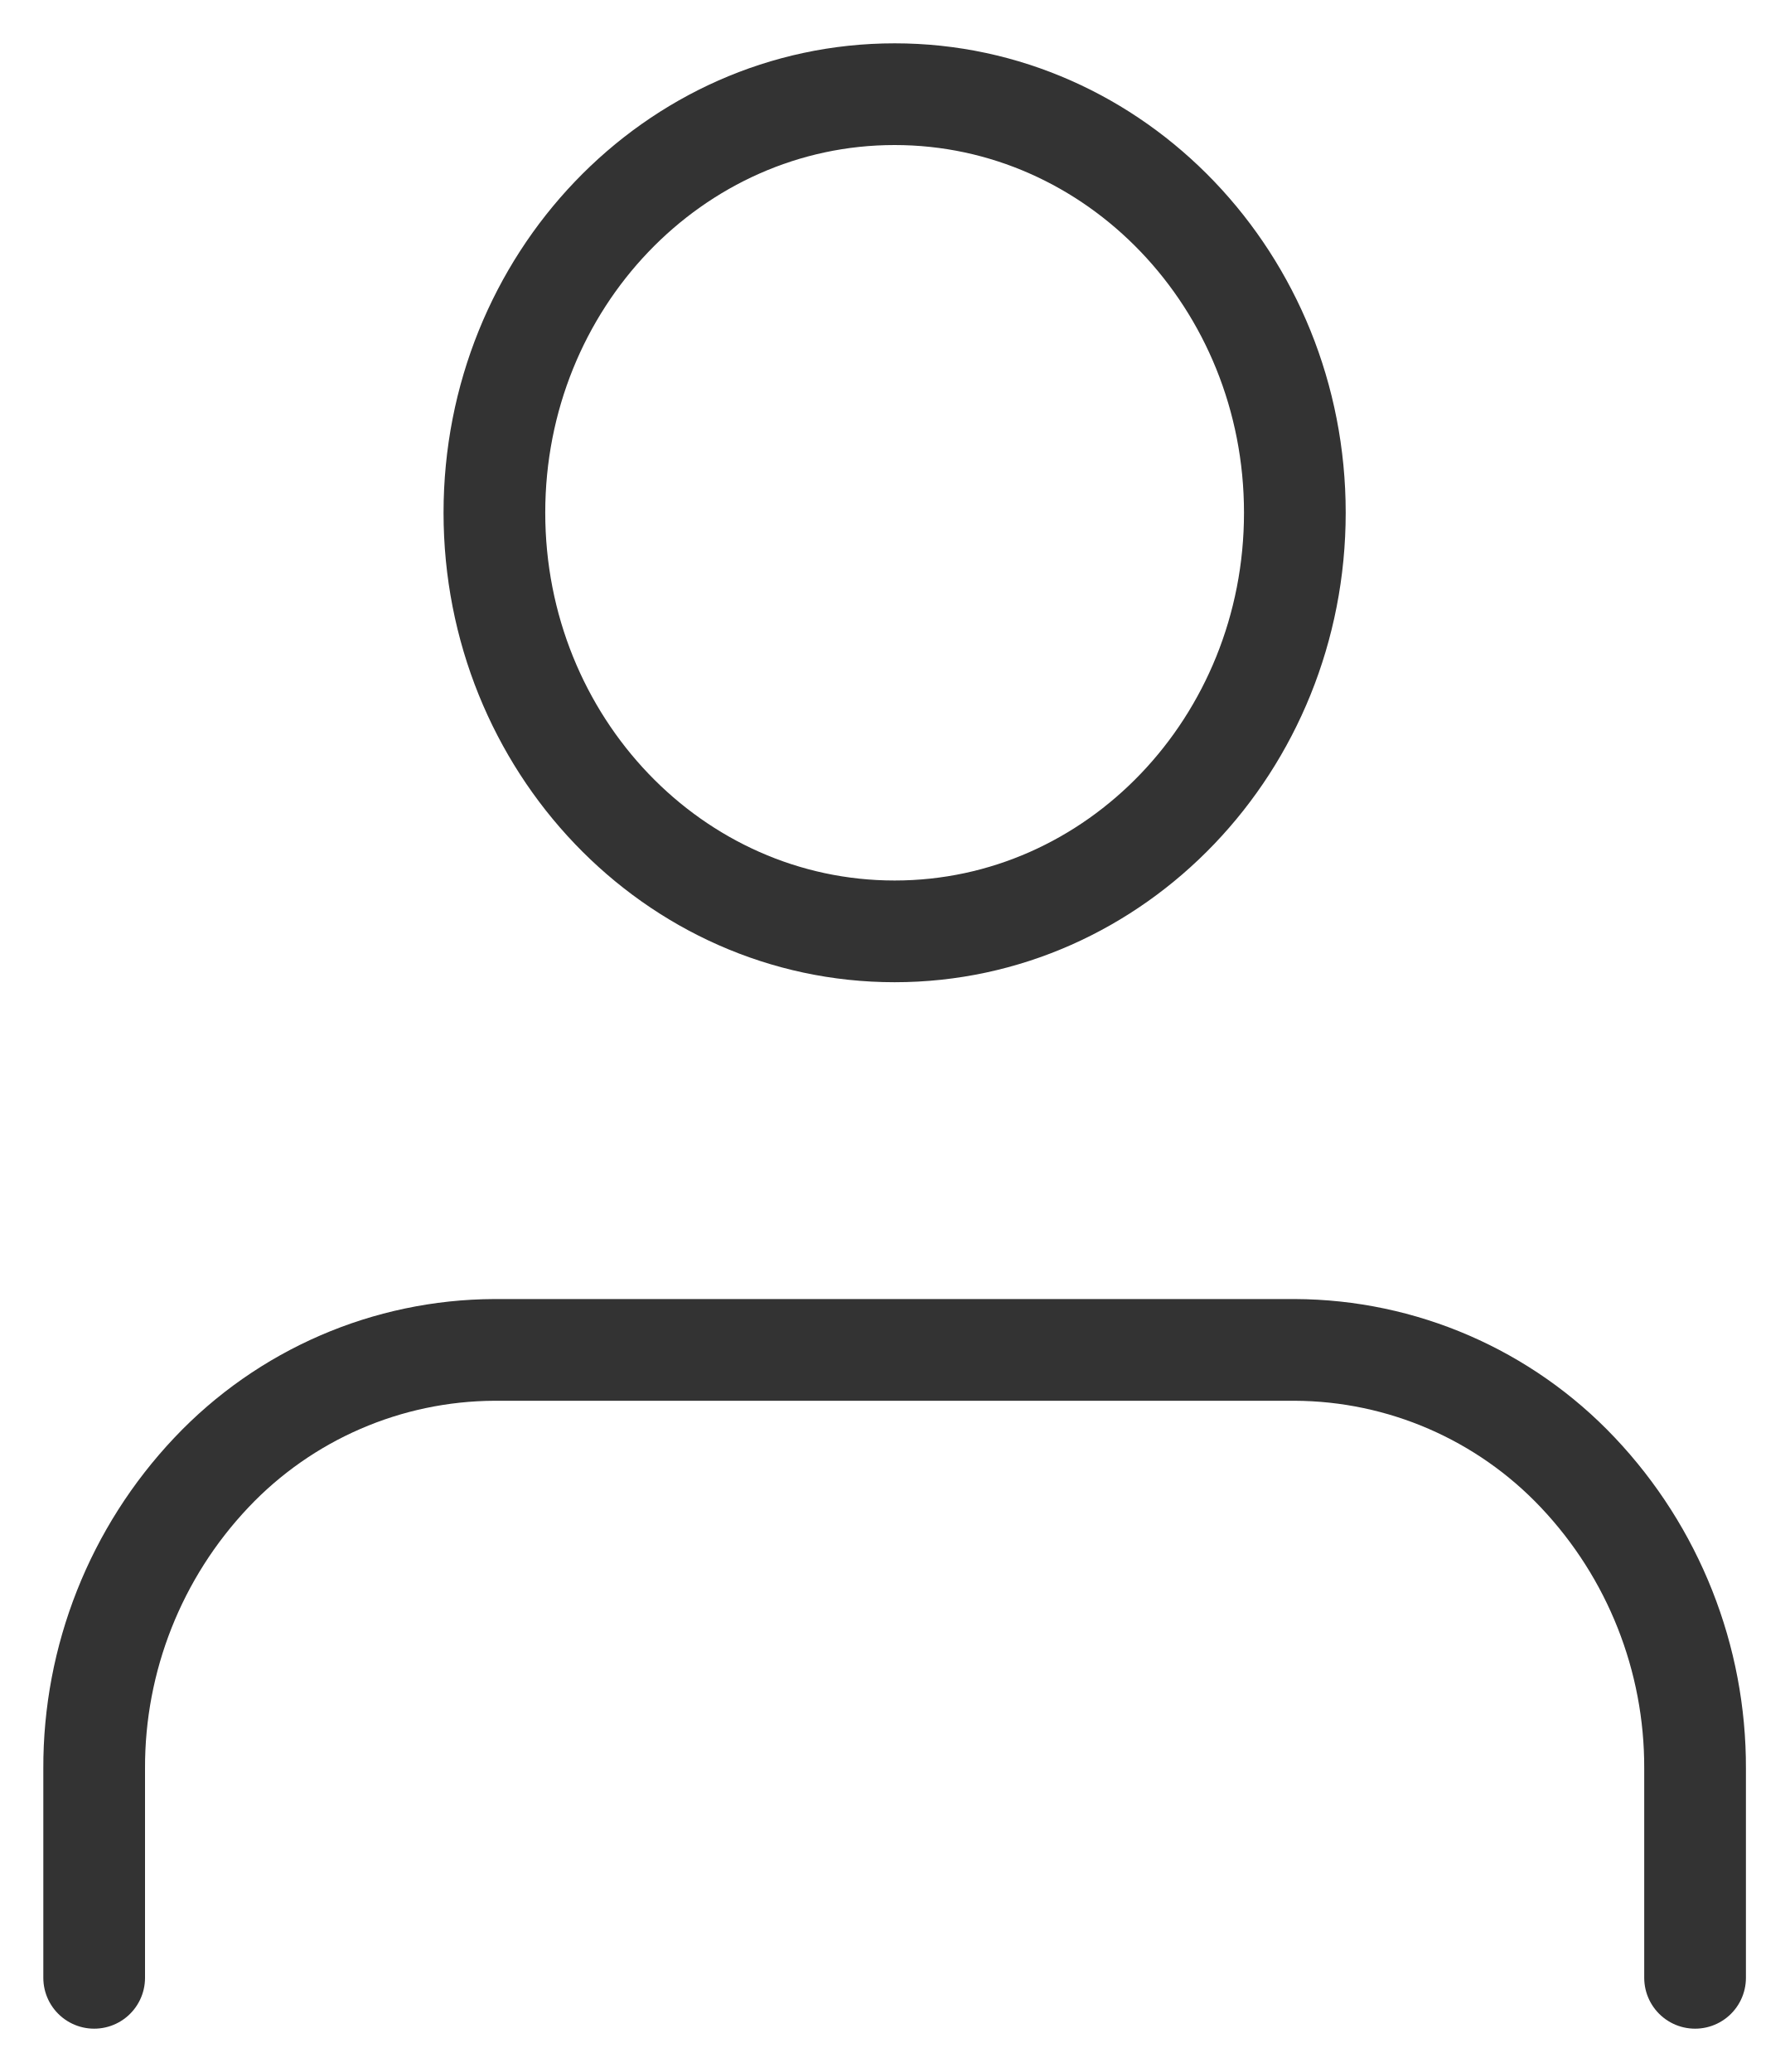
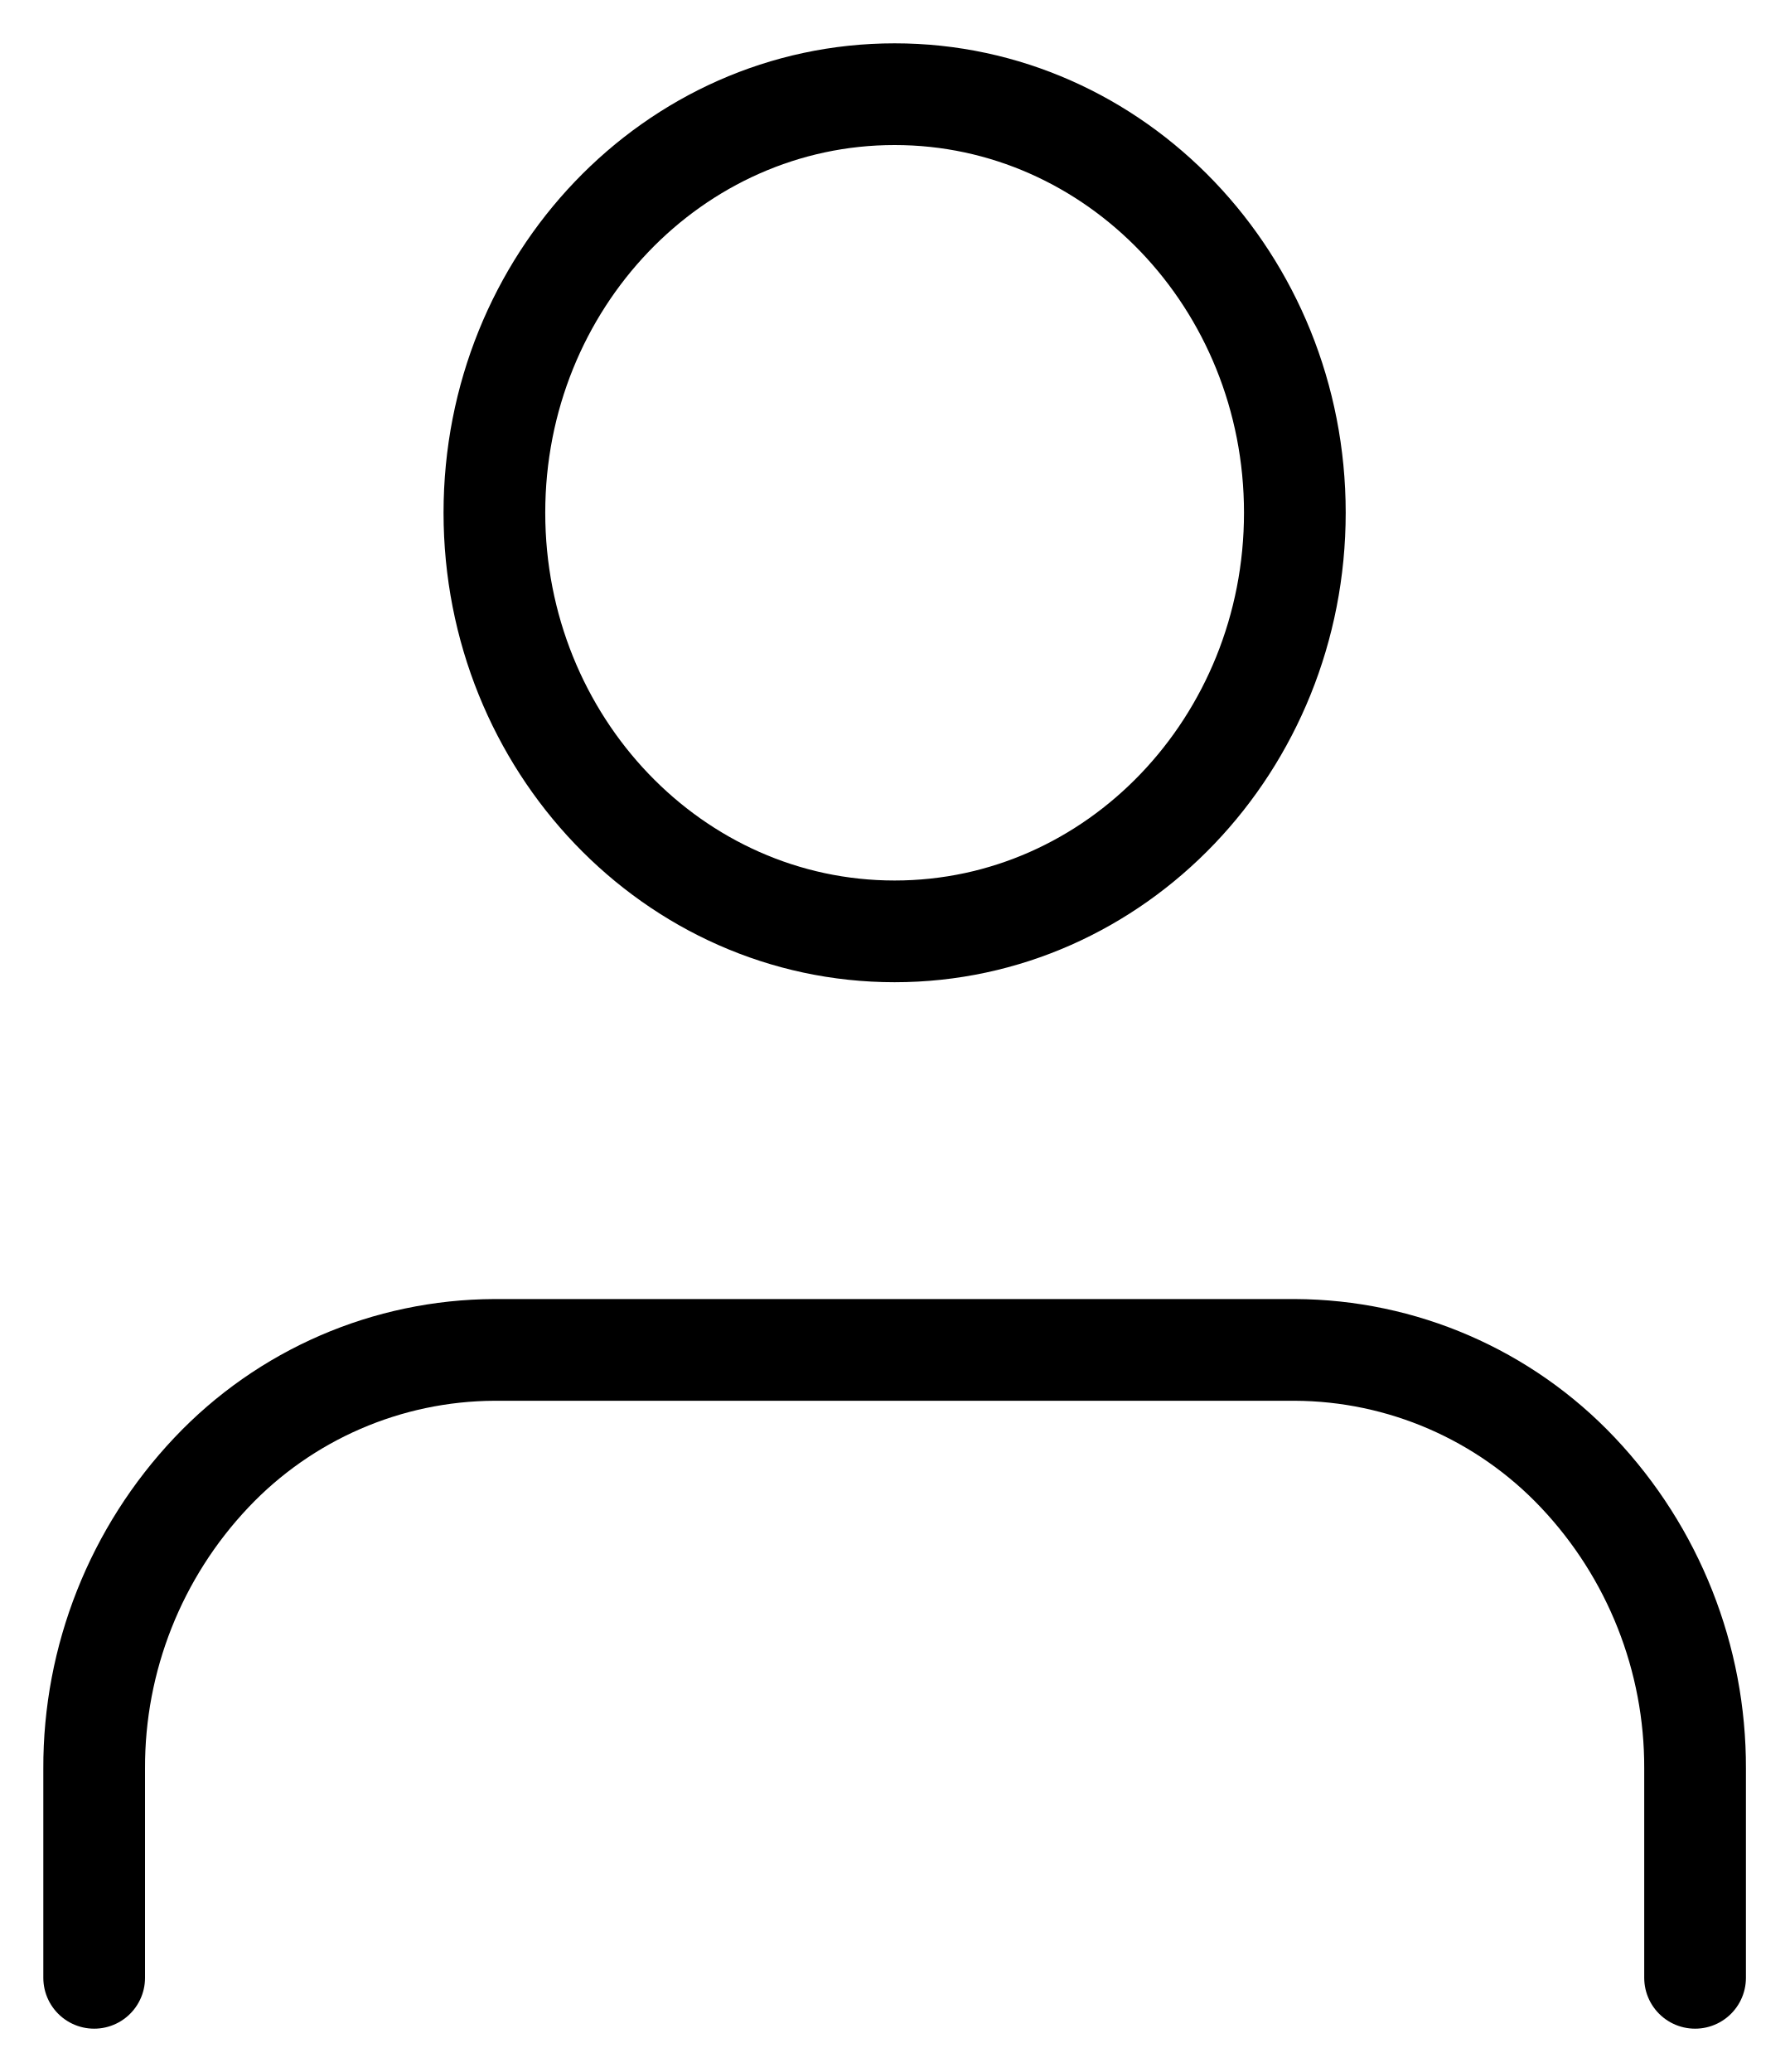
<svg xmlns="http://www.w3.org/2000/svg" width="19" height="22" fill="none">
-   <path d="M18 21v-2.222a4.55 4.55 0 0 0-1.245-3.143 4.158 4.158 0 0 0-3.005-1.302h-8.5a4.158 4.158 0 0 0-3.005 1.302A4.55 4.55 0 0 0 1 18.778V21M13.75 5.444c0 2.455-1.903 4.445-4.25 4.445s-4.25-1.99-4.25-4.445C5.25 2.99 7.153 1 9.5 1s4.25 1.99 4.25 4.444Z" stroke="#333" stroke-width="1.08" stroke-linecap="round" stroke-linejoin="round" />
+   <path d="M18 21v-2.222a4.55 4.55 0 0 0-1.245-3.143 4.158 4.158 0 0 0-3.005-1.302h-8.5a4.158 4.158 0 0 0-3.005 1.302A4.55 4.55 0 0 0 1 18.778V21M13.75 5.444c0 2.455-1.903 4.445-4.25 4.445s-4.25-1.99-4.25-4.445C5.25 2.99 7.153 1 9.5 1s4.25 1.99 4.25 4.444Z" stroke="currentColor" stroke-width="1.08" stroke-linecap="round" stroke-linejoin="round" />
</svg>
